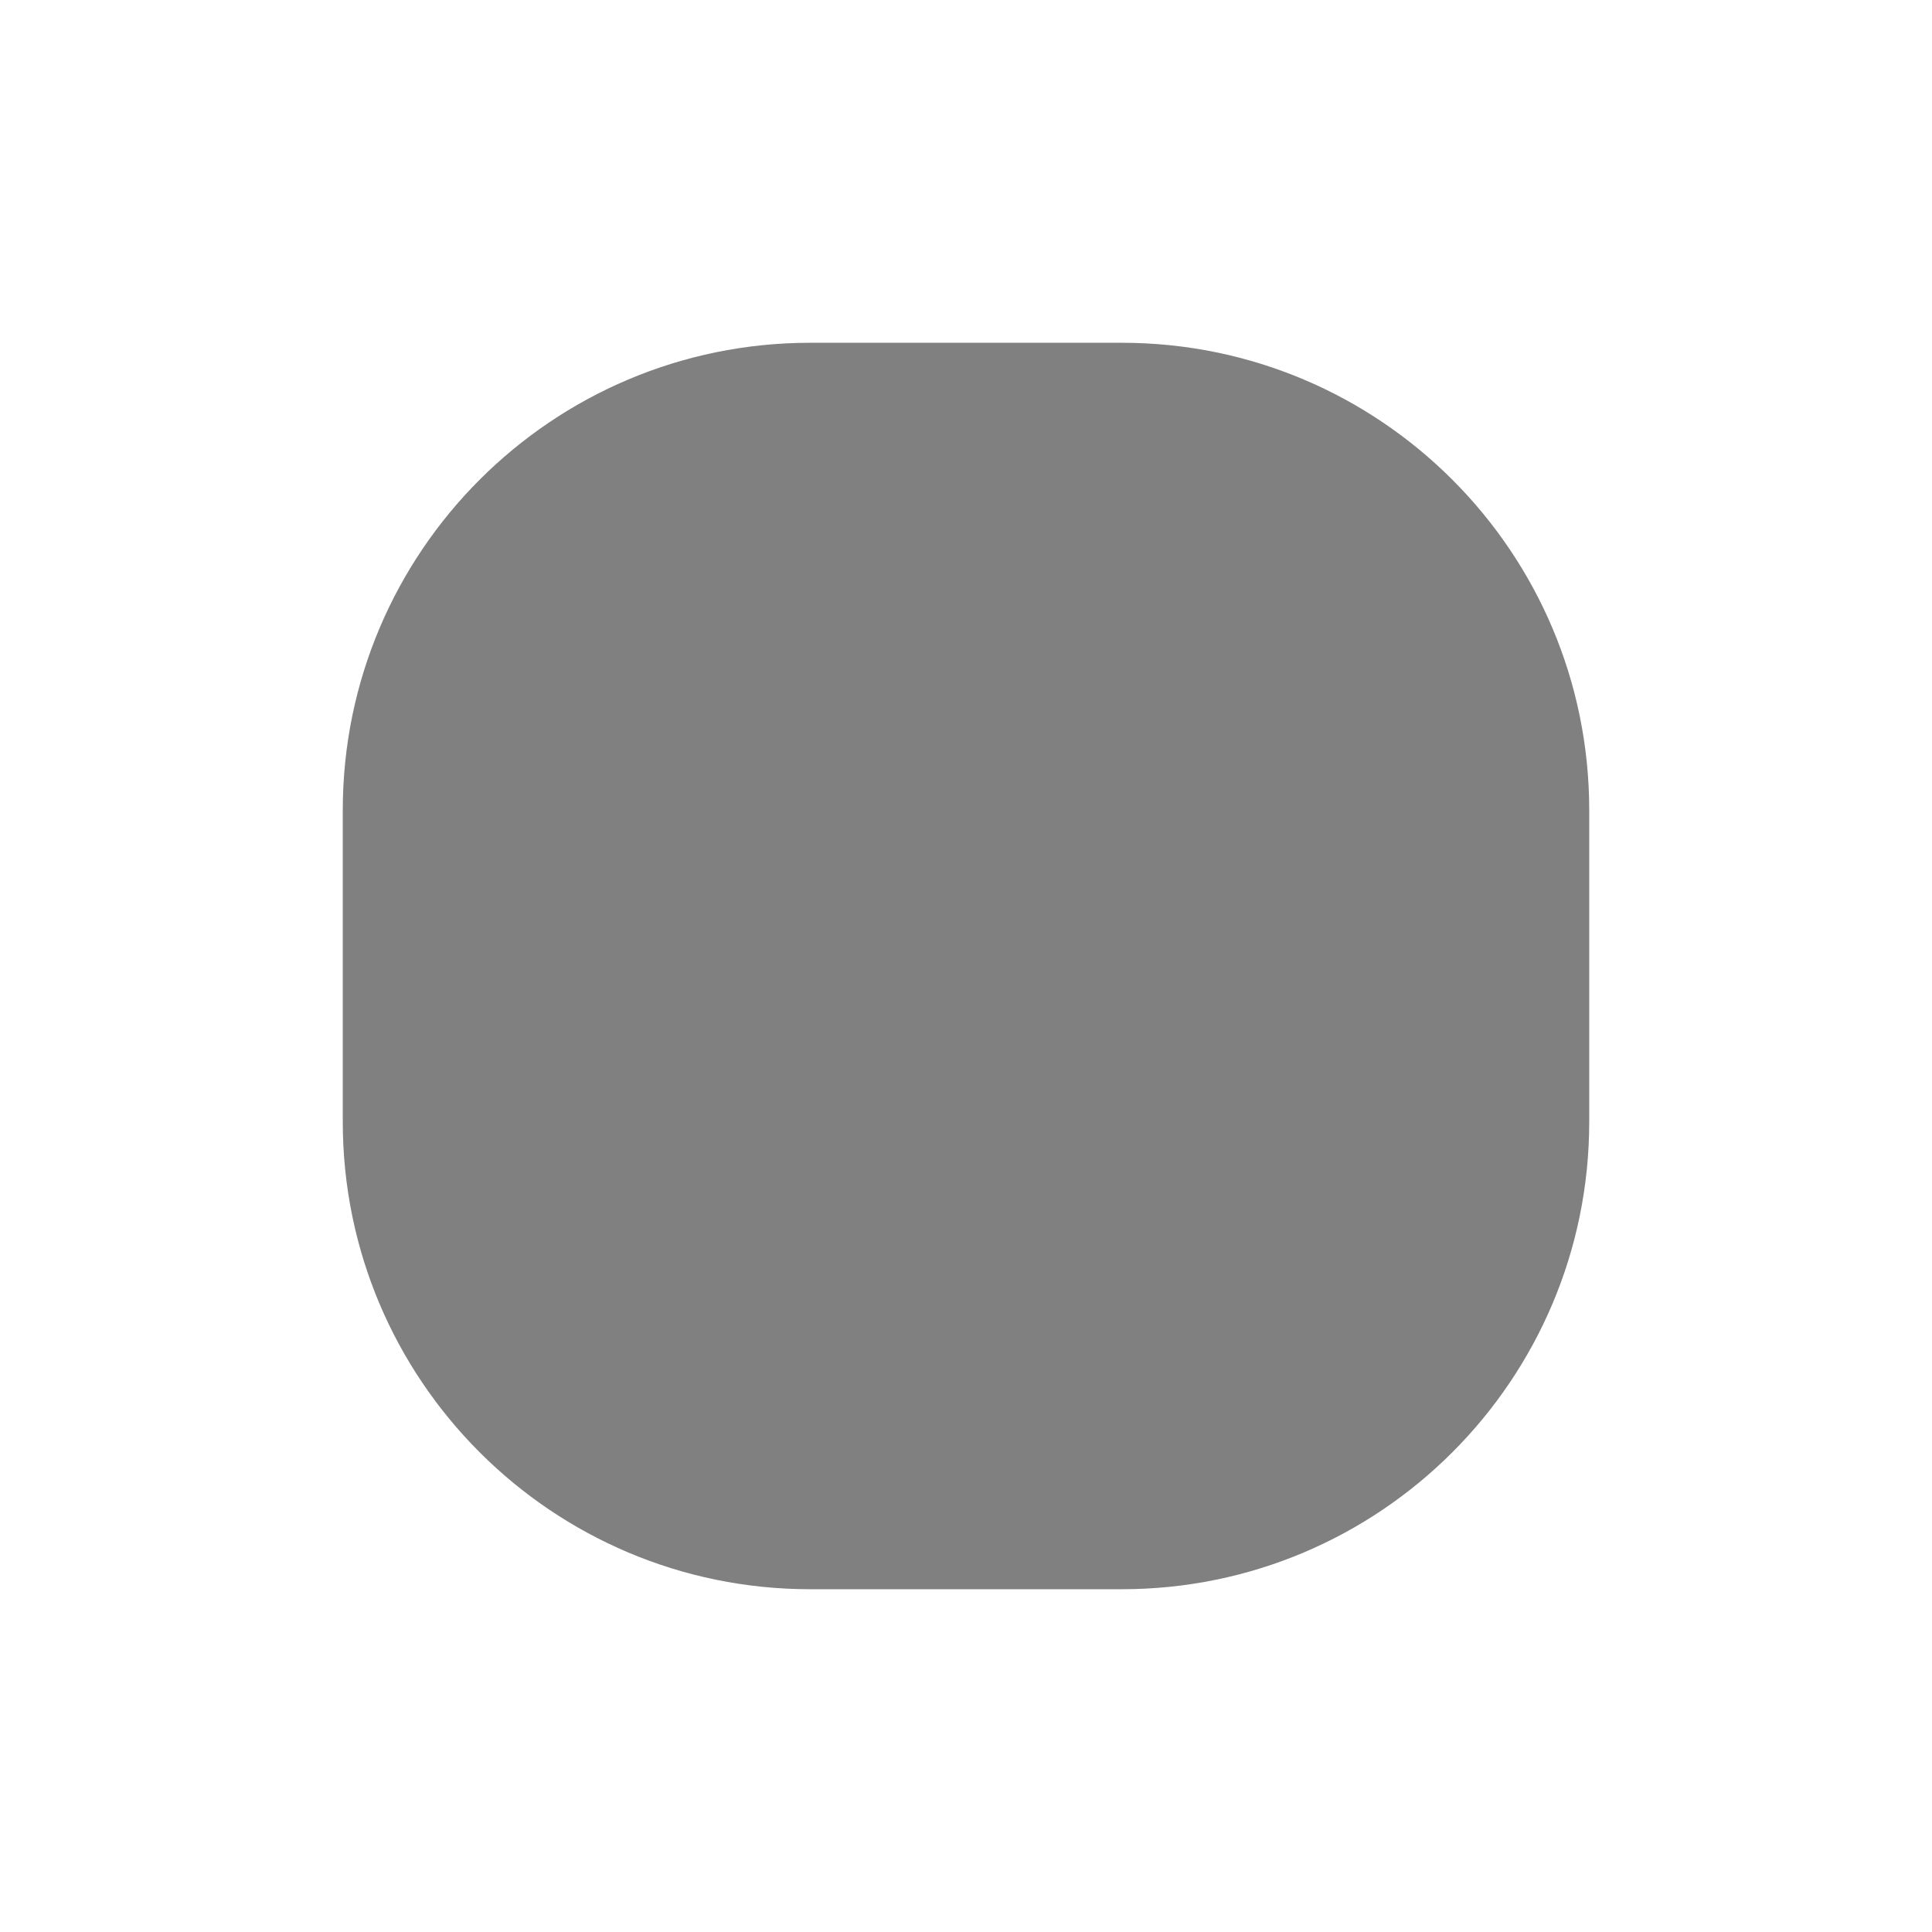
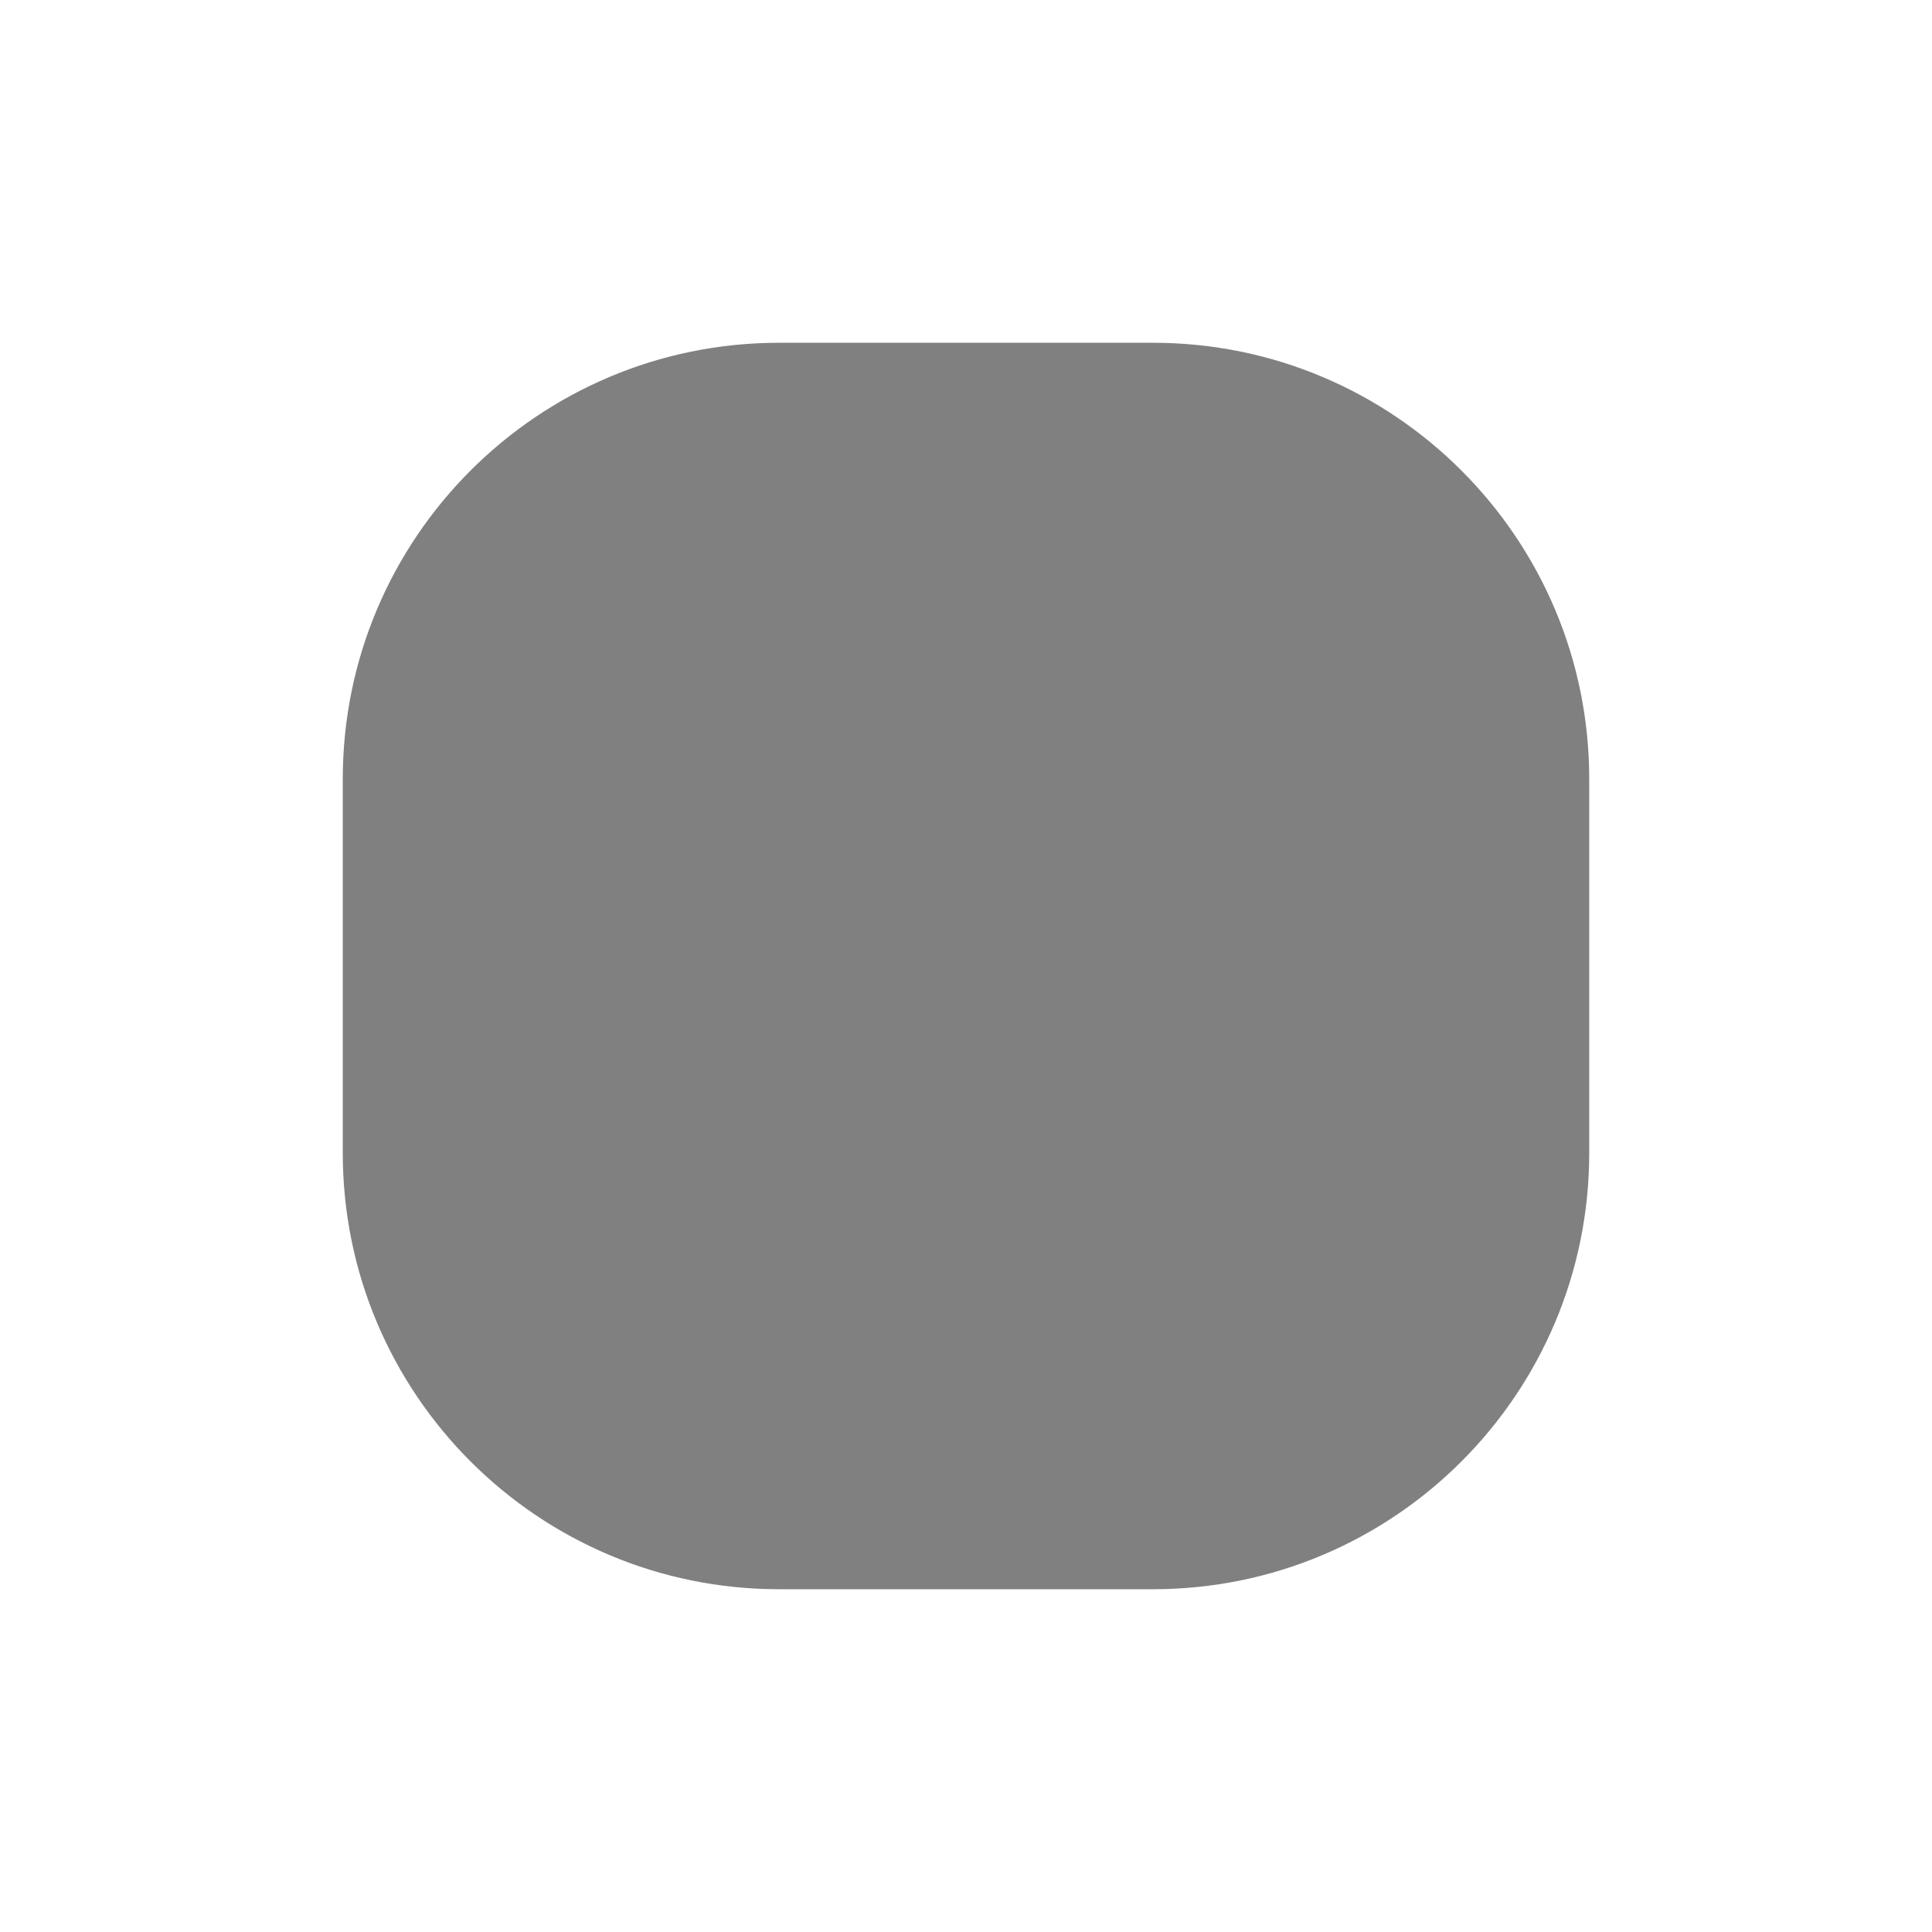
<svg xmlns="http://www.w3.org/2000/svg" width="31" height="31" version="1.1" id="svg6" viewBox="0 0 31 31">
  <defs id="defs10">
    </defs>
-   <path id="svg_1" width="40" height="40" x="10" y="10" fill="#015ad7" stroke="#000000" stroke-width="0" rx="0" d="m 25,10 h 10 a 15,15 45 0 1 15,15 v 10 a 15,15 135 0 1 -15,15 h -10 a 15,15 45 0 1 -15,-15 v -10 a 15,15 135 0 1 15,-15 z" style="fill:#808080;fill-opacity:1" transform="matrix(0.5,0,0,0.5,0.4999995,0.4999995)" />
+   <path id="svg_1" width="40" height="40" x="10" y="10" fill="#015ad7" stroke="#000000" stroke-width="0" rx="0" d="m 24,10 h 12 a 14,14 45 0 1 14,14 v 12 a 14,14 135 0 1 -14,14 h -12 a 14,14 45 0 1 -14,-14 v -12 a 14,14 135 0 1 14,-14 z" style="fill:#808080;fill-opacity:1" transform="matrix(0.5,0,0,0.5,0.4999995,0.4999995)" />
</svg>
